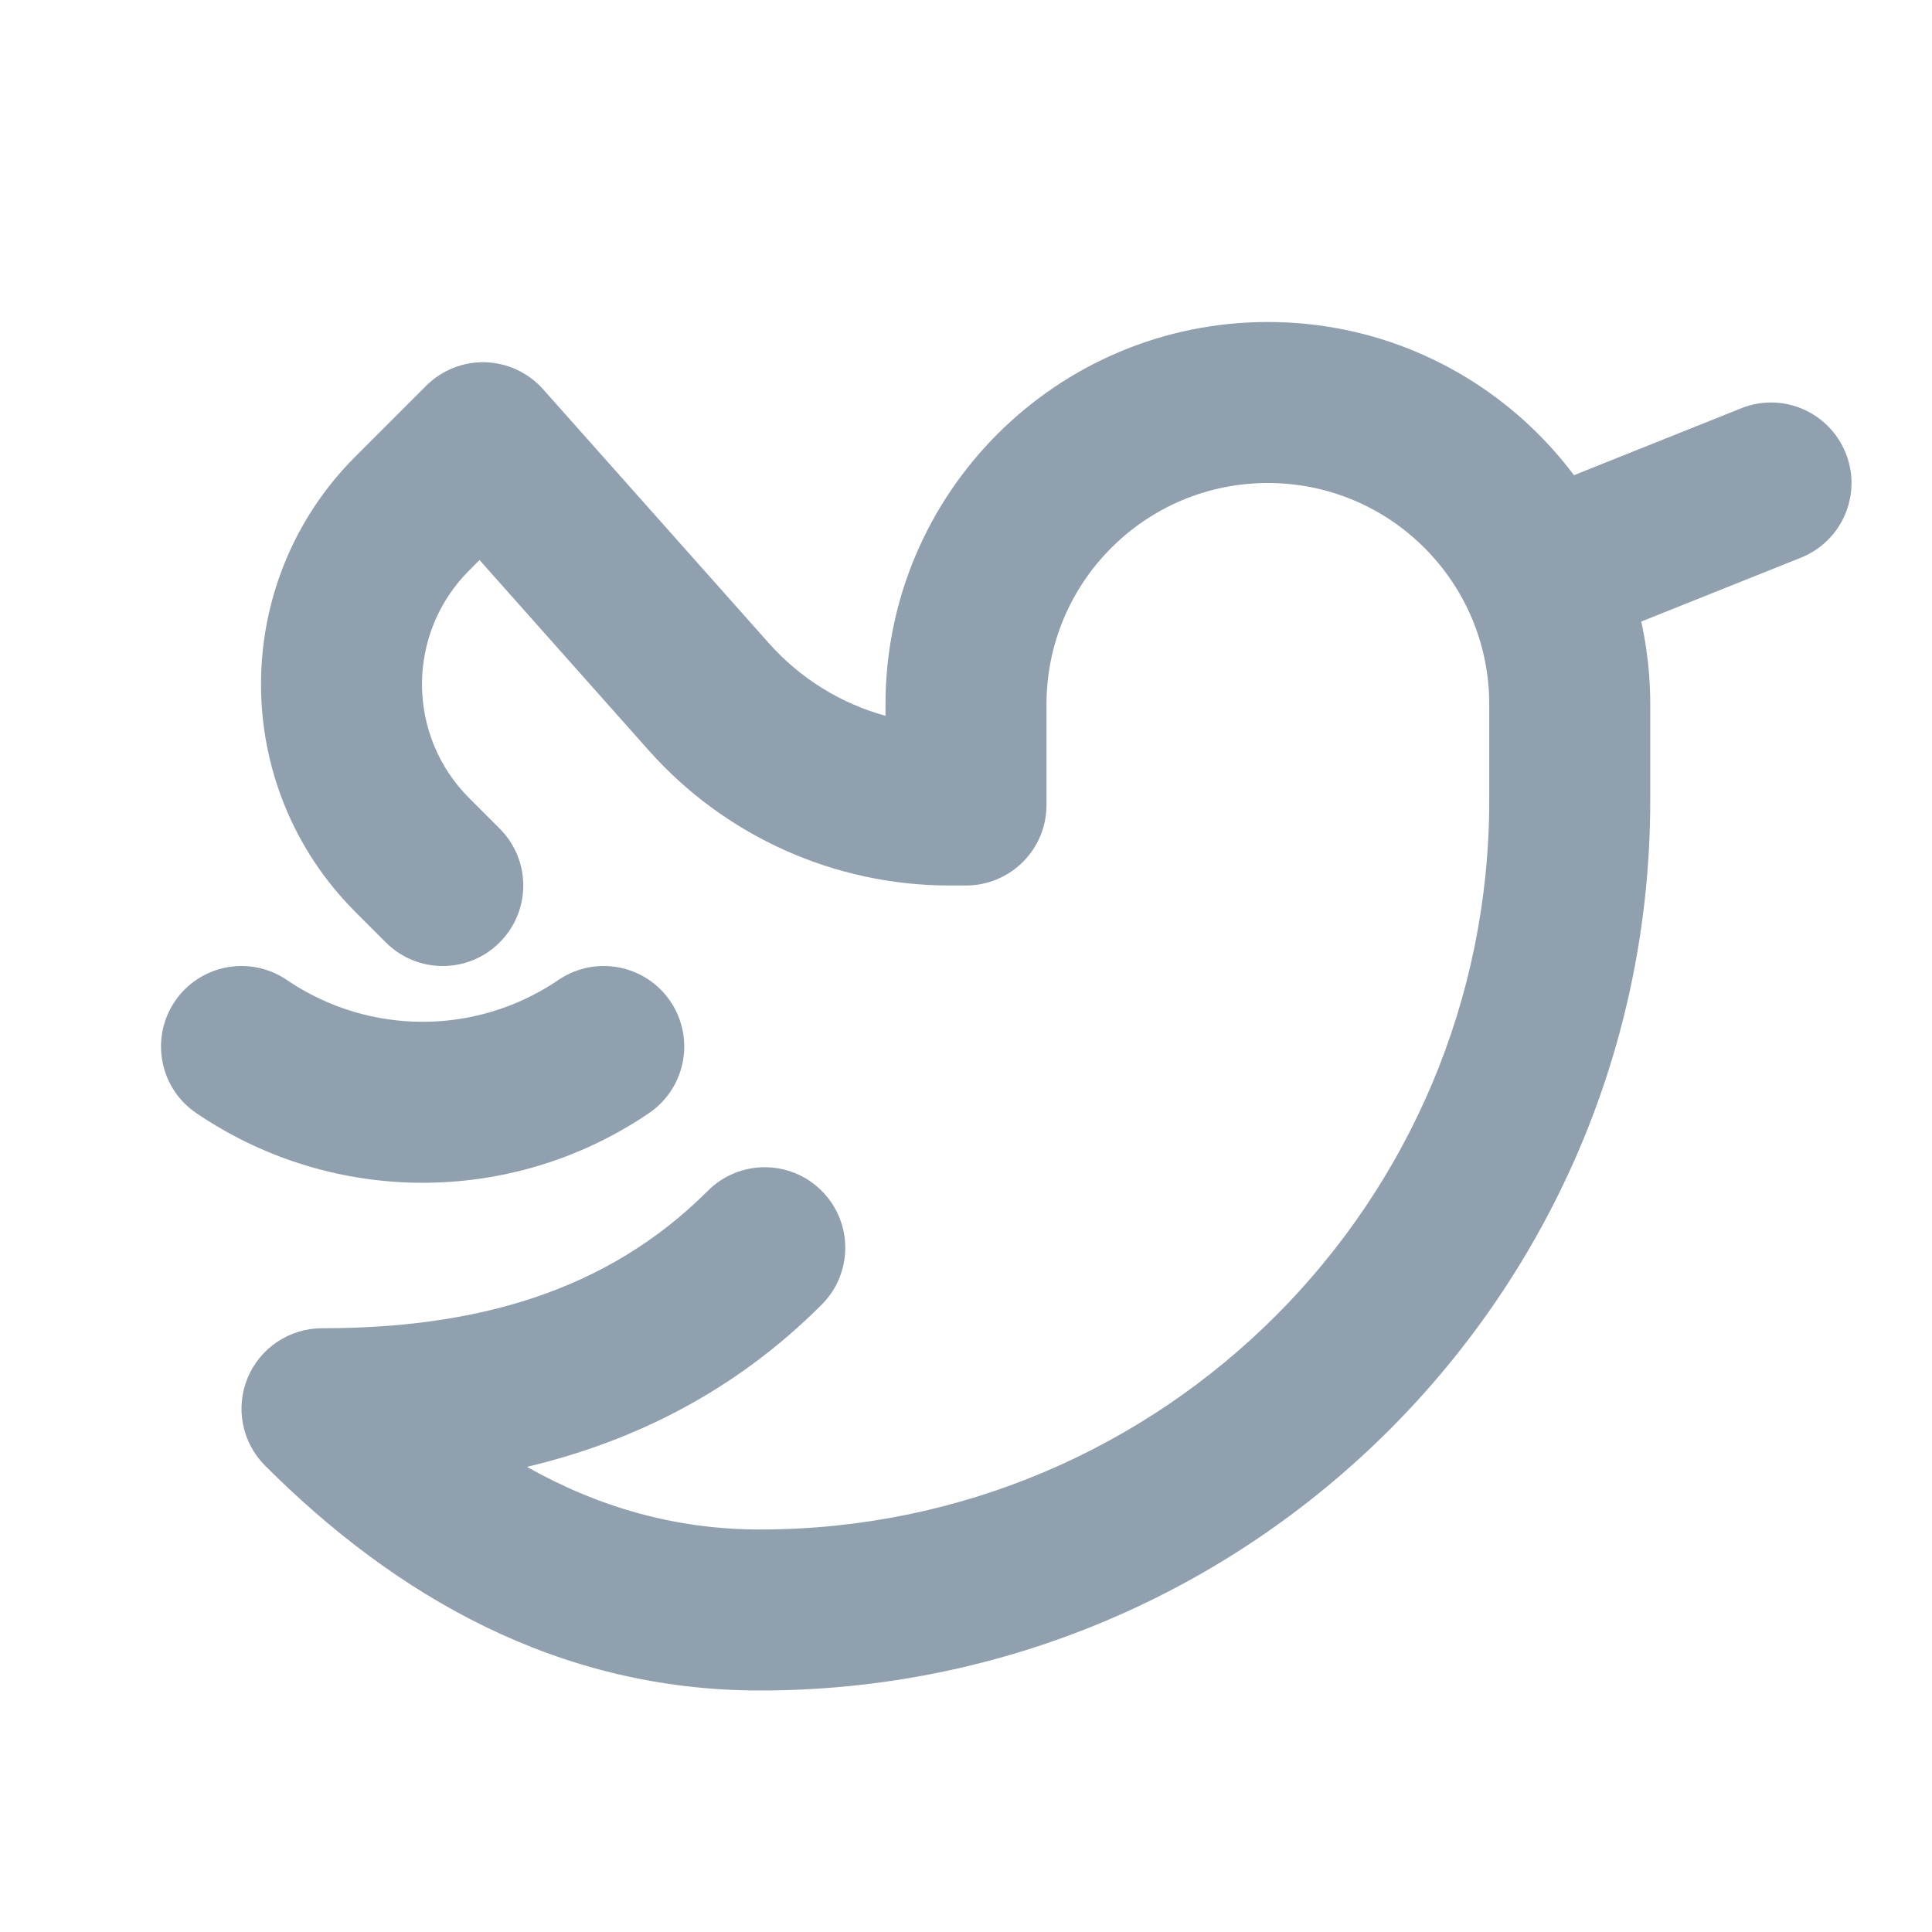
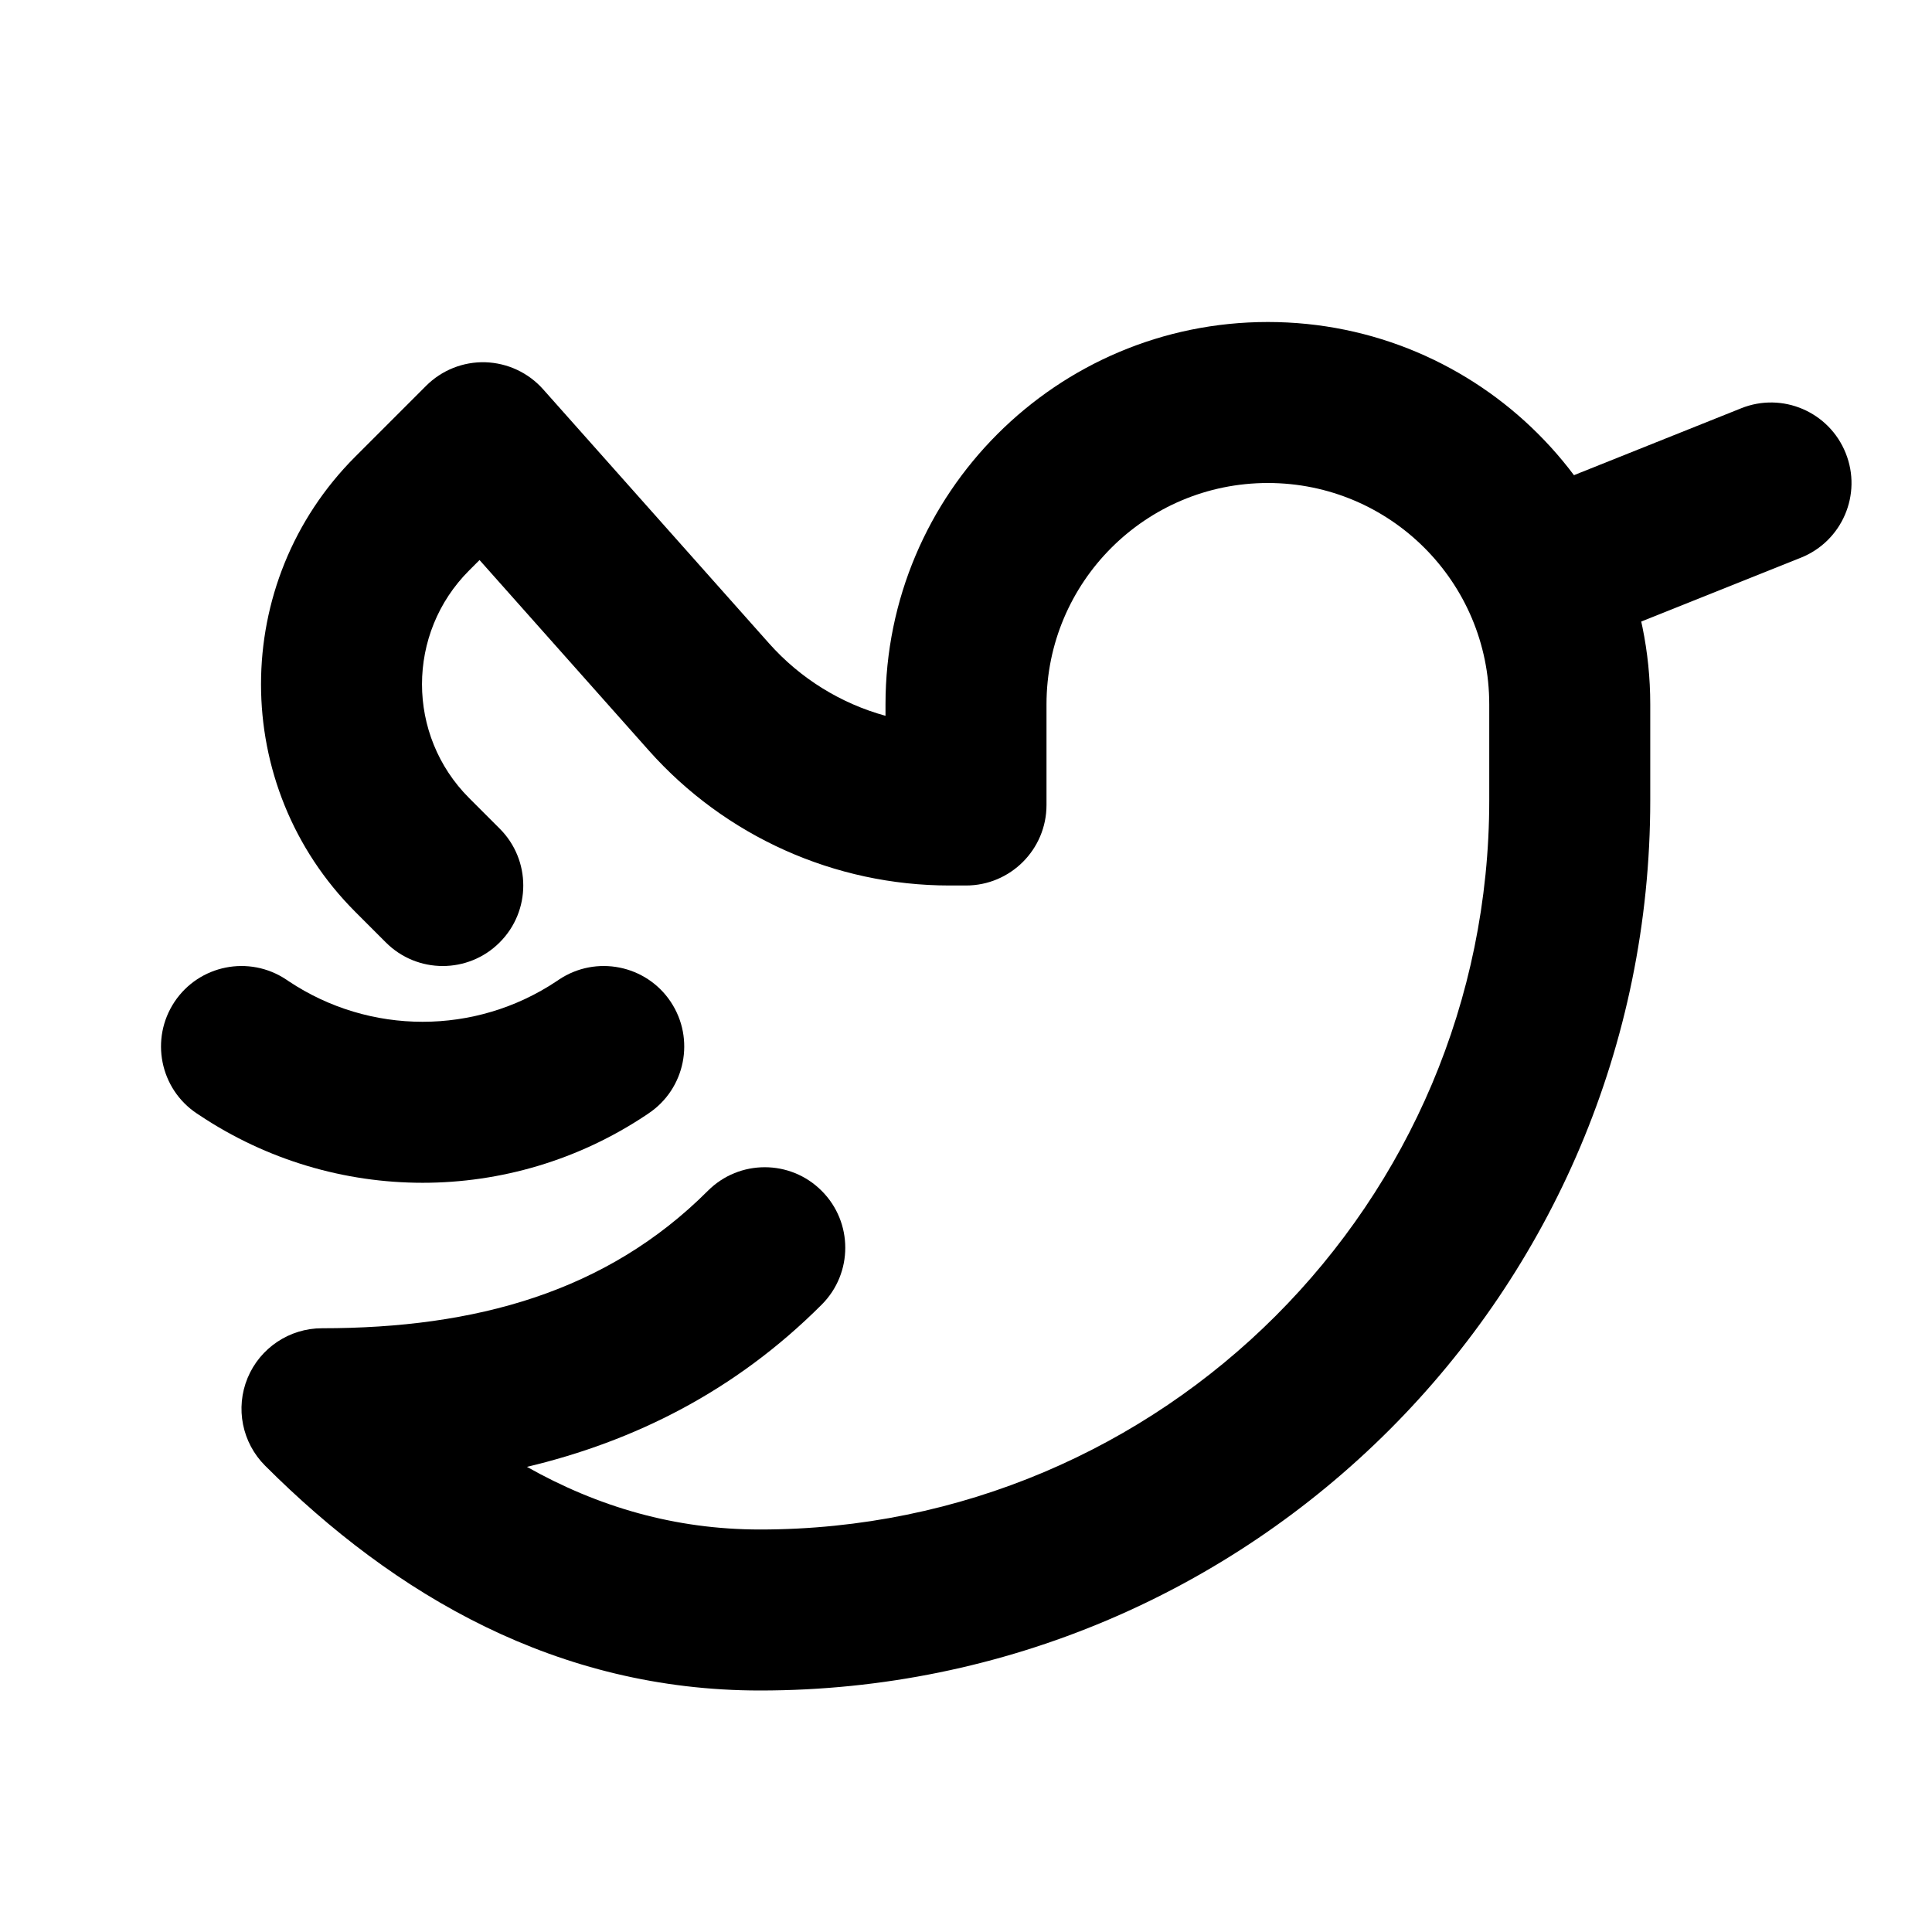
<svg xmlns="http://www.w3.org/2000/svg" width="24" height="24" viewBox="0 0 24 24" fill="none">
-   <path fill-rule="evenodd" clip-rule="evenodd" d="M22.928 5.629C23.134 6.141 22.884 6.723 22.371 6.928L19.871 7.928C19.359 8.134 18.777 7.884 18.572 7.371C18.366 6.859 18.616 6.277 19.129 6.072L21.629 5.072C22.141 4.866 22.723 5.116 22.928 5.629Z" fill="#90A0AF" />
-   <path fill-rule="evenodd" clip-rule="evenodd" d="M2.168 12.445C2.474 11.986 3.095 11.862 3.555 12.168L3.586 12.189C4.594 12.861 5.906 12.861 6.914 12.189L6.945 12.168C7.405 11.862 8.026 11.986 8.332 12.445C8.638 12.905 8.514 13.526 8.055 13.832L8.024 13.853C6.344 14.973 4.156 14.973 2.477 13.853L2.445 13.832C1.986 13.526 1.862 12.905 2.168 12.445Z" fill="#90A0AF" />
-   <path fill-rule="evenodd" clip-rule="evenodd" d="M15.75 6C14.231 6 13 7.231 13 8.75V10C13 10.552 12.552 11 12 11H11.796C10.368 11 9.008 10.389 8.059 9.322L5.957 6.957L5.828 7.086C5.047 7.867 5.047 9.133 5.828 9.914L6.207 10.293C6.598 10.683 6.598 11.317 6.207 11.707C5.817 12.098 5.183 12.098 4.793 11.707L4.414 11.328C2.852 9.766 2.852 7.234 4.414 5.672L5.293 4.793C5.488 4.598 5.754 4.492 6.029 4.5C6.305 4.509 6.564 4.63 6.747 4.836L9.554 7.993C9.943 8.43 10.447 8.74 11 8.892V8.75C11 6.127 13.127 4 15.75 4C18.373 4 20.5 6.127 20.5 8.75V9.941C20.5 16.049 15.549 21 9.441 21C6.927 21 4.906 19.82 3.293 18.207C3.007 17.921 2.921 17.491 3.076 17.117C3.231 16.744 3.596 16.5 4 16.5C5.907 16.5 7.536 16.05 8.793 14.793C9.183 14.402 9.817 14.402 10.207 14.793C10.598 15.183 10.598 15.817 10.207 16.207C9.126 17.289 7.869 17.907 6.546 18.222C7.431 18.721 8.389 19 9.441 19C14.444 19 18.5 14.944 18.5 9.941V8.75C18.5 7.231 17.269 6 15.75 6Z" fill="#90A0AF" />
+   <path fill-rule="evenodd" clip-rule="evenodd" d="M22.928 5.629C23.134 6.141 22.884 6.723 22.371 6.928L19.871 7.928C19.359 8.134 18.777 7.884 18.572 7.371C18.366 6.859 18.616 6.277 19.129 6.072L21.629 5.072C22.141 4.866 22.723 5.116 22.928 5.629Z" fill="#000000" />
+   <path fill-rule="evenodd" clip-rule="evenodd" d="M2.168 12.445C2.474 11.986 3.095 11.862 3.555 12.168L3.586 12.189C4.594 12.861 5.906 12.861 6.914 12.189L6.945 12.168C7.405 11.862 8.026 11.986 8.332 12.445C8.638 12.905 8.514 13.526 8.055 13.832L8.024 13.853C6.344 14.973 4.156 14.973 2.477 13.853L2.445 13.832C1.986 13.526 1.862 12.905 2.168 12.445Z" fill="#000000" />
+   <path fill-rule="evenodd" clip-rule="evenodd" d="M15.75 6C14.231 6 13 7.231 13 8.75V10C13 10.552 12.552 11 12 11H11.796C10.368 11 9.008 10.389 8.059 9.322L5.957 6.957L5.828 7.086C5.047 7.867 5.047 9.133 5.828 9.914L6.207 10.293C6.598 10.683 6.598 11.317 6.207 11.707C5.817 12.098 5.183 12.098 4.793 11.707L4.414 11.328C2.852 9.766 2.852 7.234 4.414 5.672L5.293 4.793C5.488 4.598 5.754 4.492 6.029 4.5C6.305 4.509 6.564 4.63 6.747 4.836L9.554 7.993C9.943 8.43 10.447 8.74 11 8.892V8.75C11 6.127 13.127 4 15.75 4C18.373 4 20.5 6.127 20.5 8.75V9.941C20.5 16.049 15.549 21 9.441 21C6.927 21 4.906 19.82 3.293 18.207C3.007 17.921 2.921 17.491 3.076 17.117C3.231 16.744 3.596 16.5 4 16.5C5.907 16.5 7.536 16.05 8.793 14.793C9.183 14.402 9.817 14.402 10.207 14.793C10.598 15.183 10.598 15.817 10.207 16.207C9.126 17.289 7.869 17.907 6.546 18.222C7.431 18.721 8.389 19 9.441 19C14.444 19 18.5 14.944 18.5 9.941V8.75C18.5 7.231 17.269 6 15.75 6Z" fill="#000000" />
</svg>
